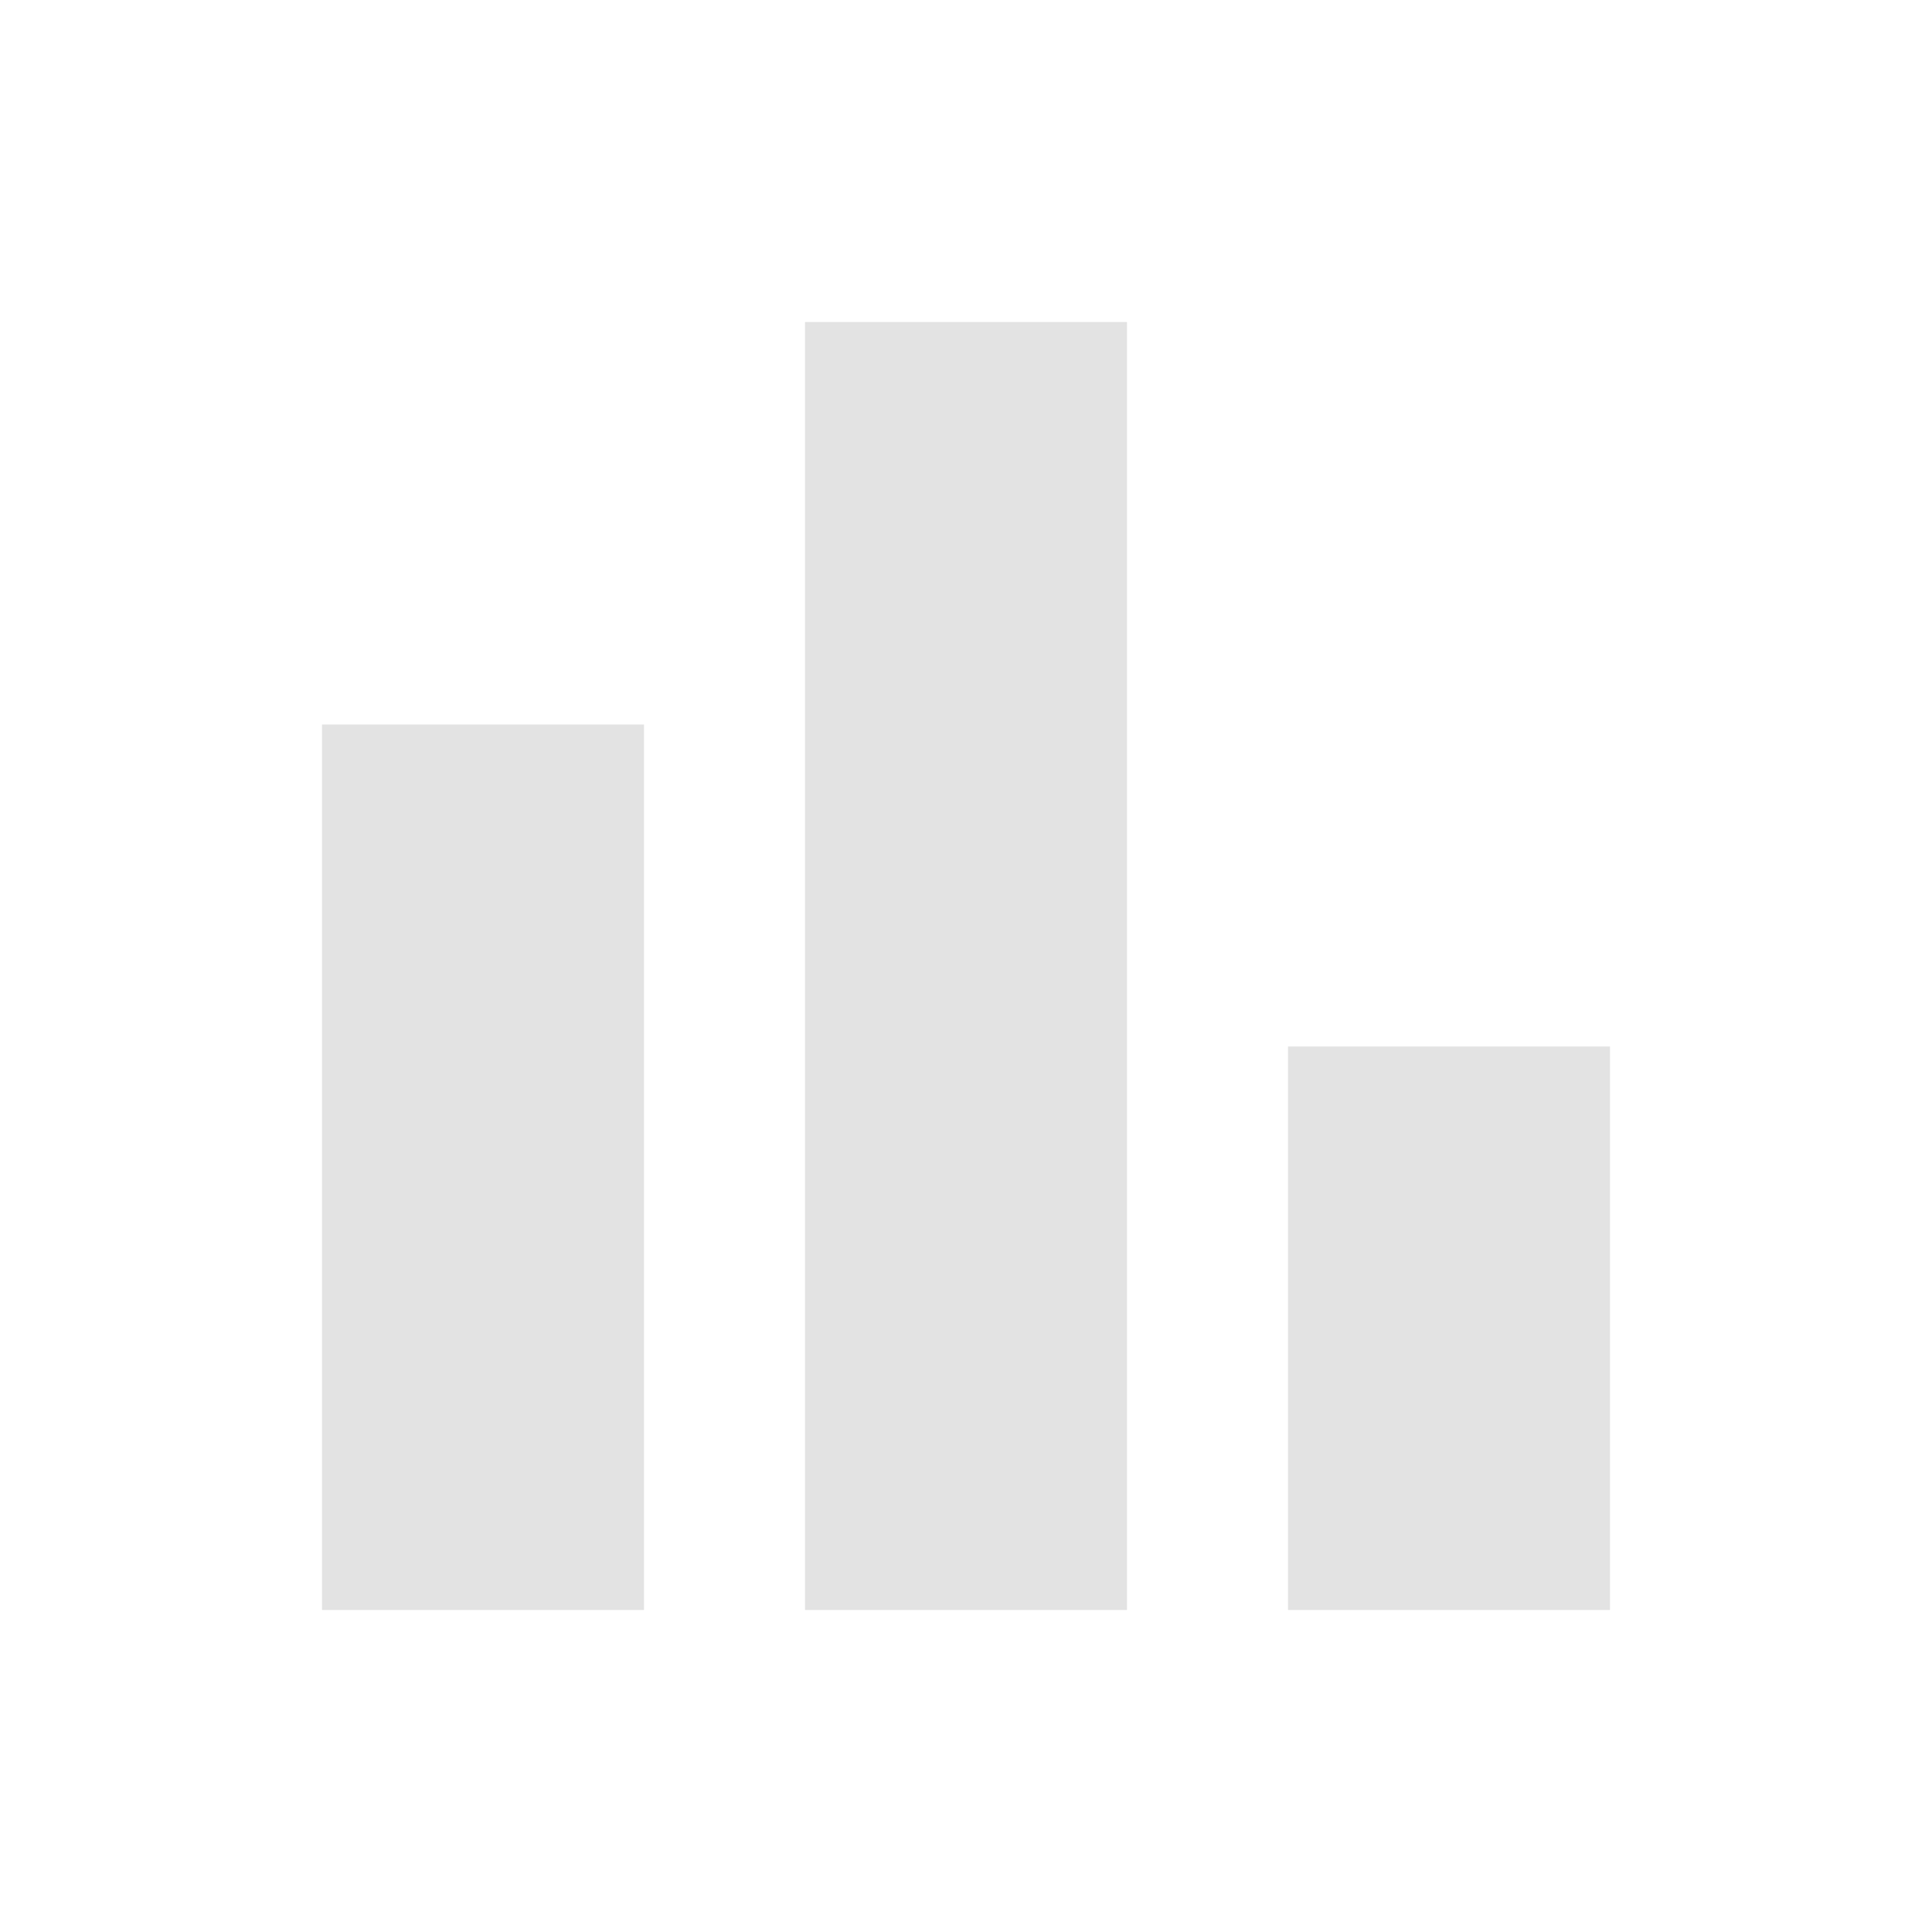
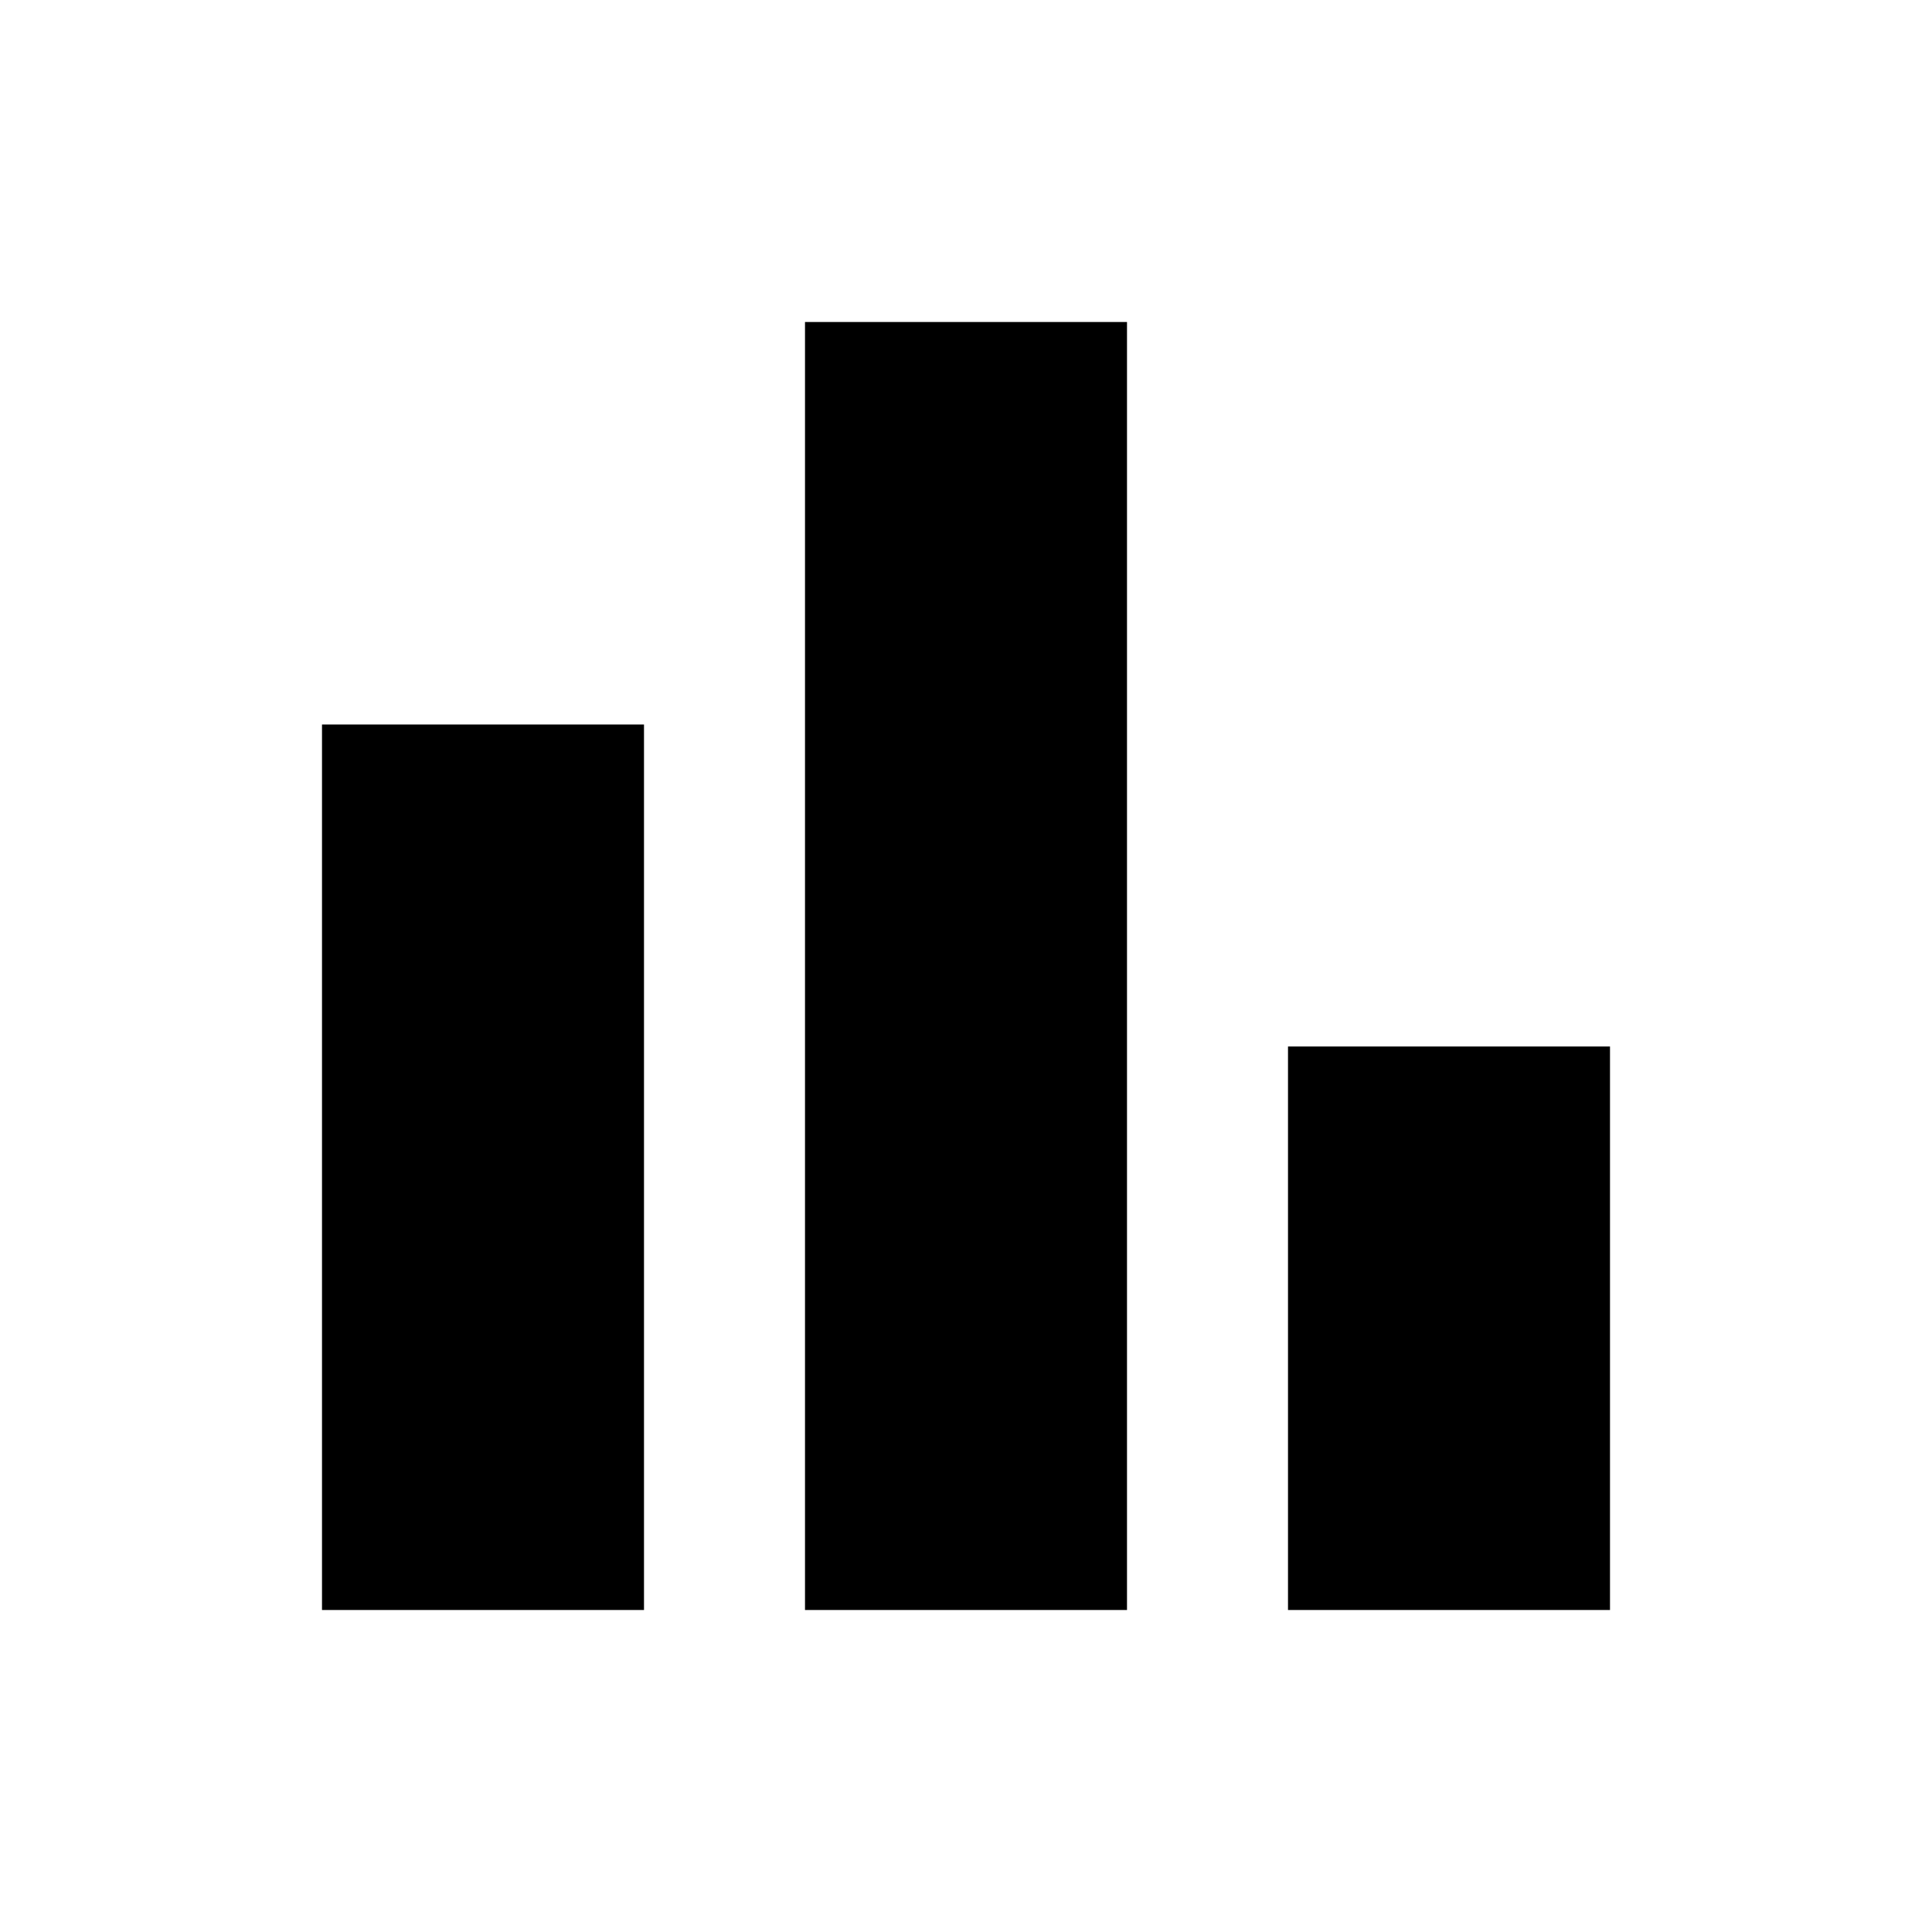
- <svg xmlns="http://www.w3.org/2000/svg" height="24px" viewBox="0 -960 960 960" width="24px" fill="#e3e3e3">
+ <svg xmlns="http://www.w3.org/2000/svg" height="24px" viewBox="0 -960 960 960" width="24px" fill="#000000">
  <path d="M640-160v-280h160v280H640Zm-240 0v-640h160v640H400Zm-240 0v-440h160v440H160Z" />
</svg>
